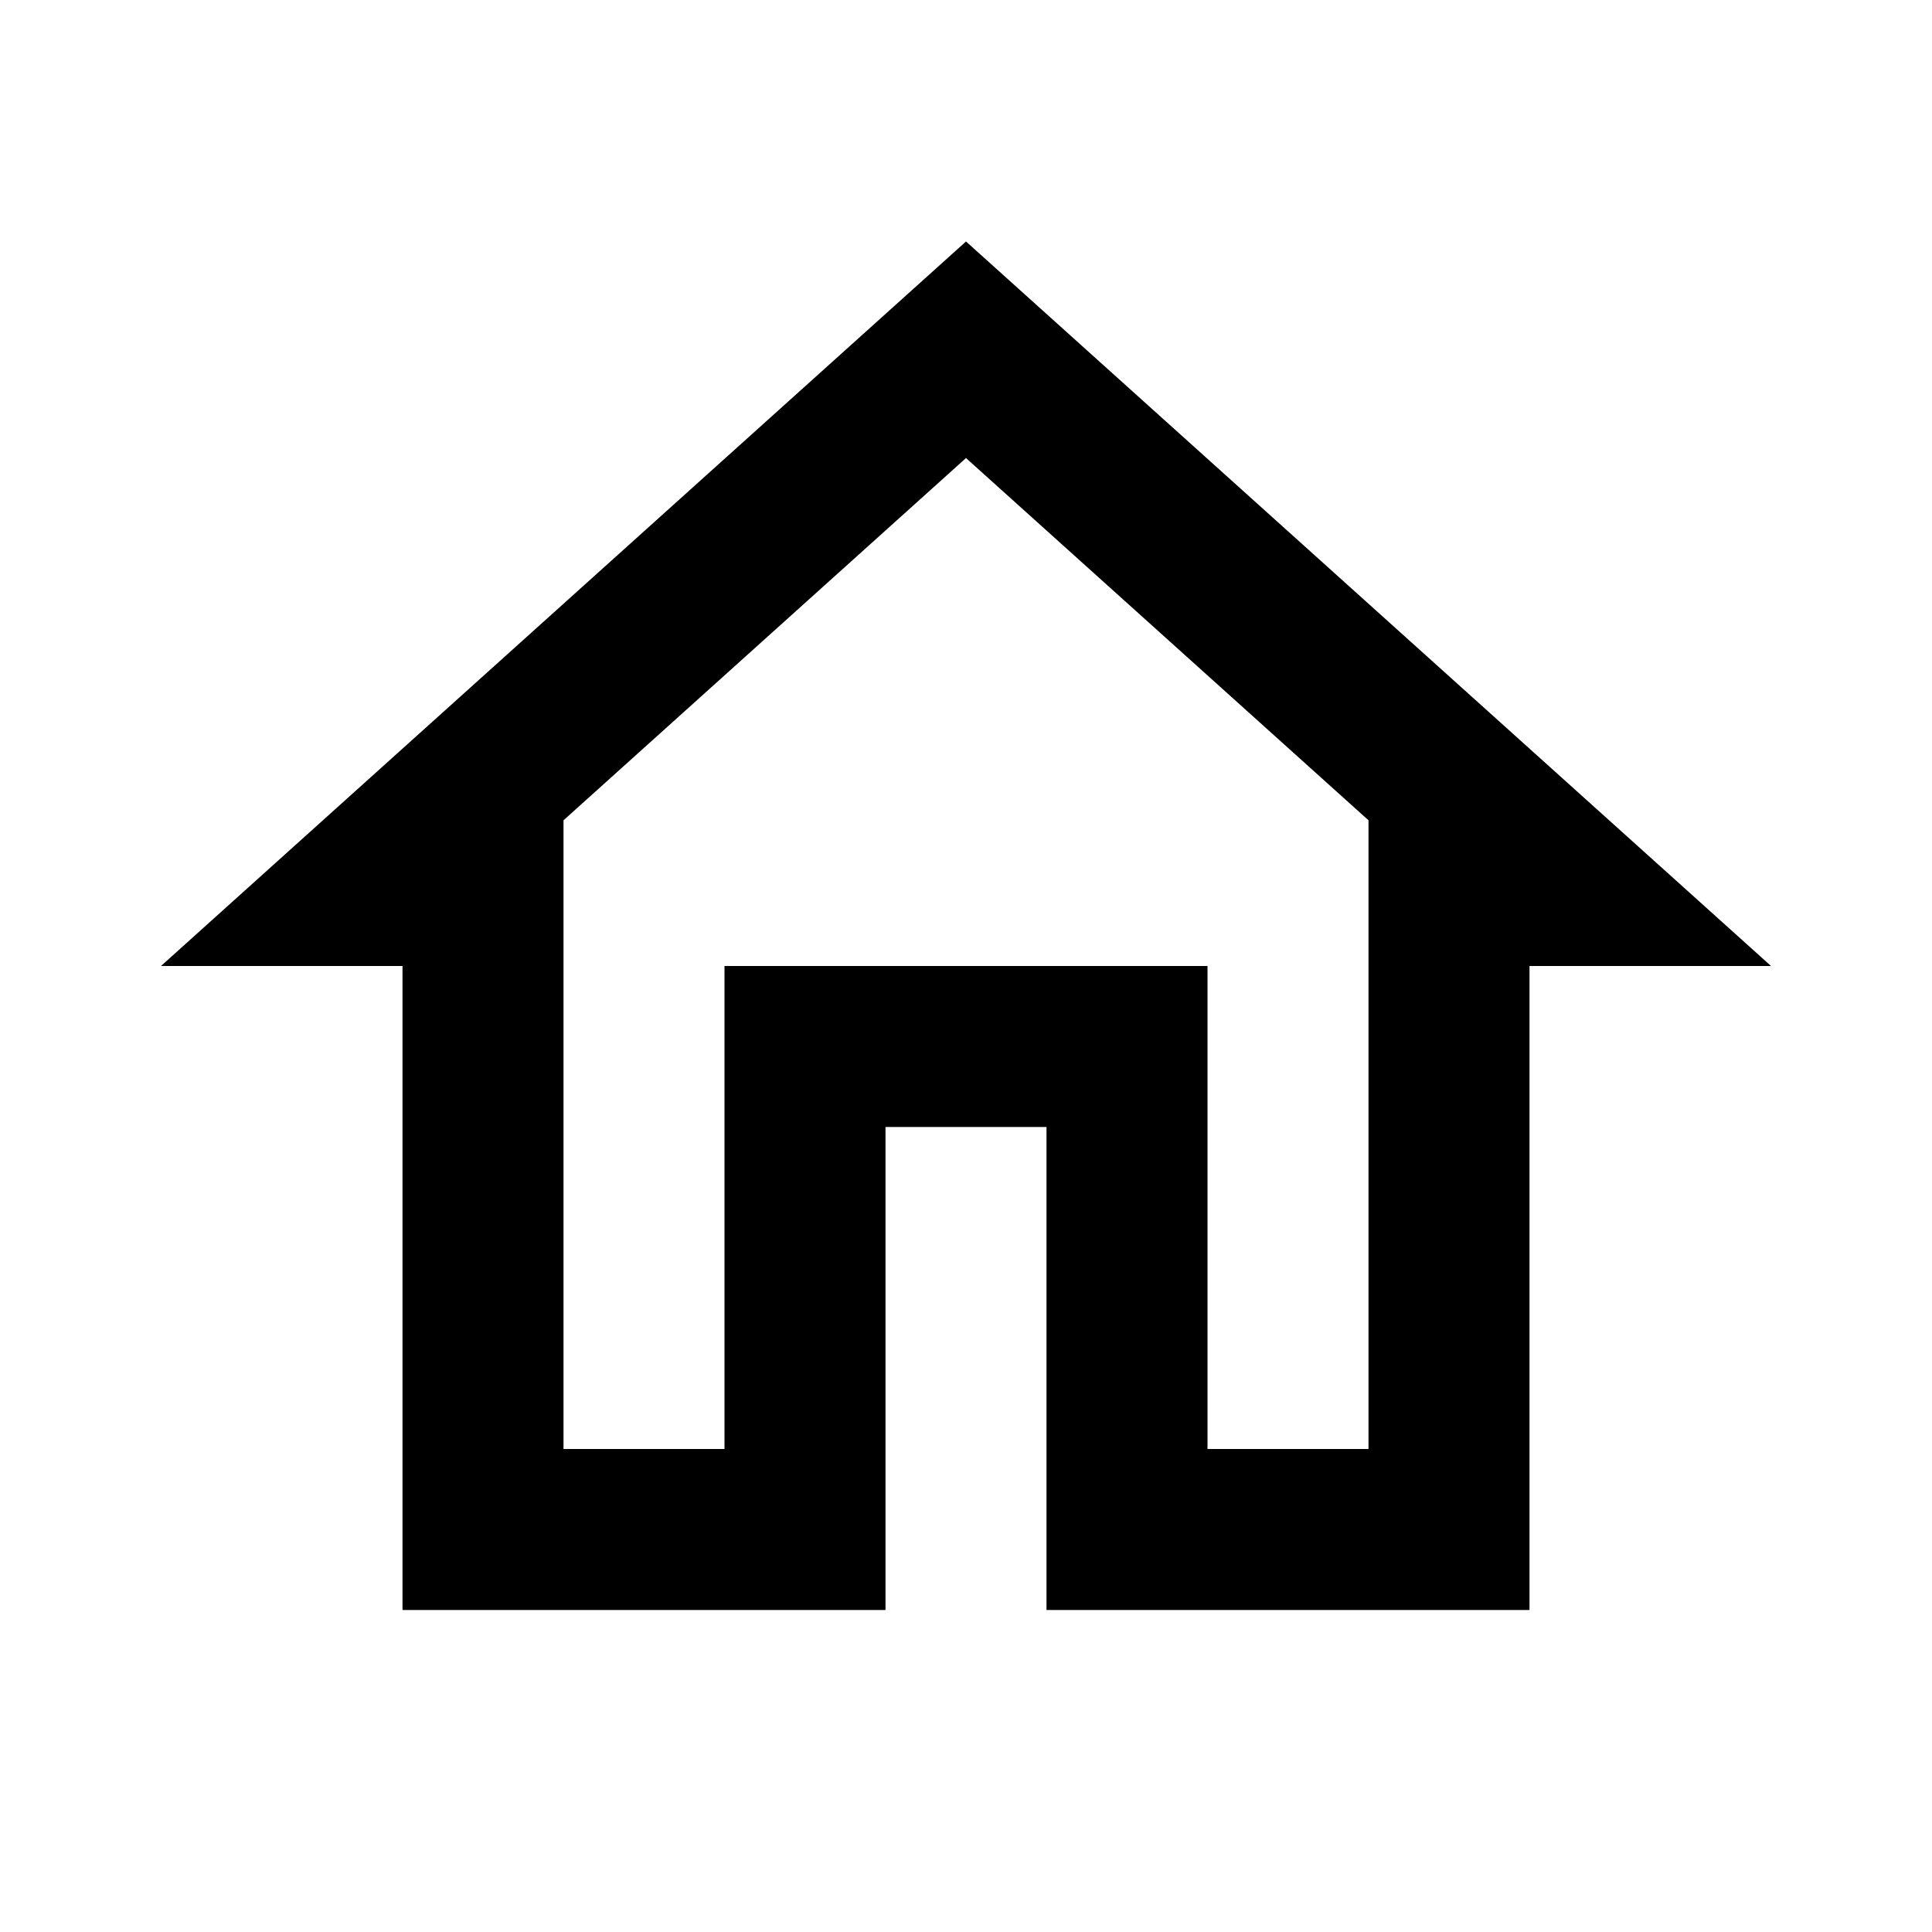
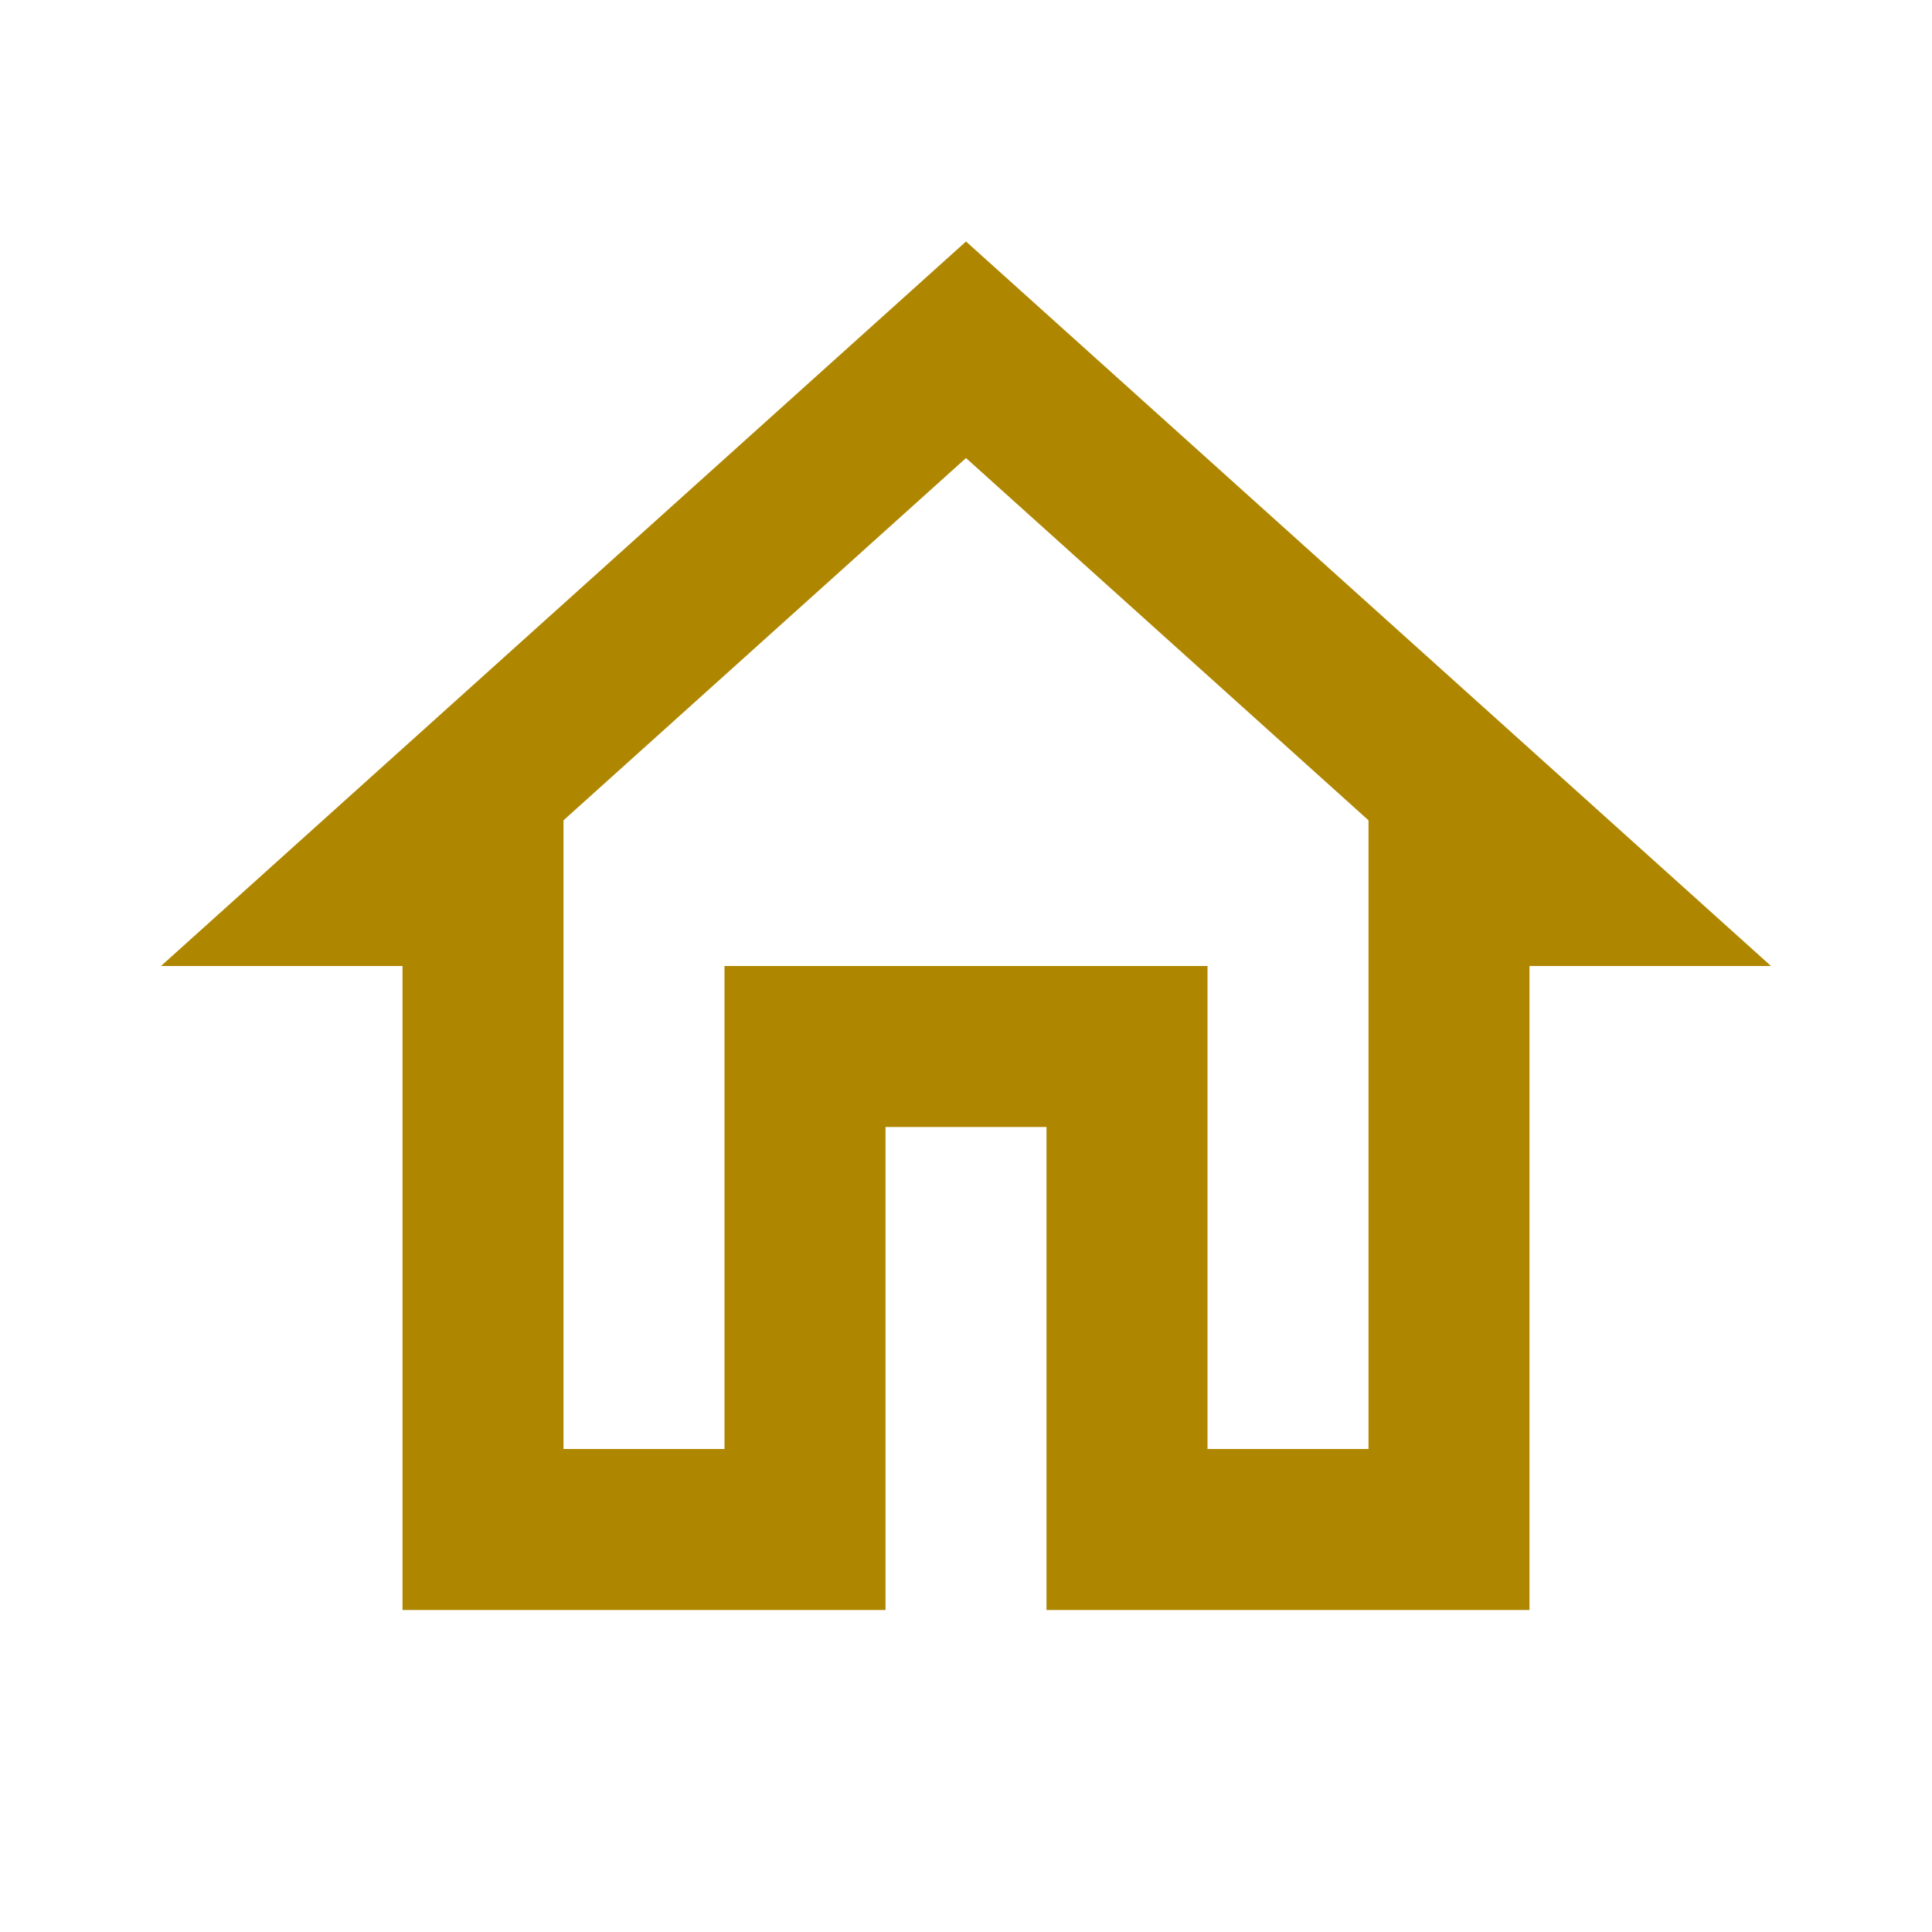
- <svg xmlns="http://www.w3.org/2000/svg" height="24px" viewBox="0 0 24 24" width="24px" fill="#000000">
+ <svg xmlns="http://www.w3.org/2000/svg" height="24px" viewBox="0 0 24 24" width="24px" fill="#af8600">
  <path d="M0 0h24v24H0V0z" fill="none" />
  <path d="M12 5.69l5 4.5V18h-2v-6H9v6H7v-7.81l5-4.5M12 3L2 12h3v8h6v-6h2v6h6v-8h3L12 3z" />
</svg>
